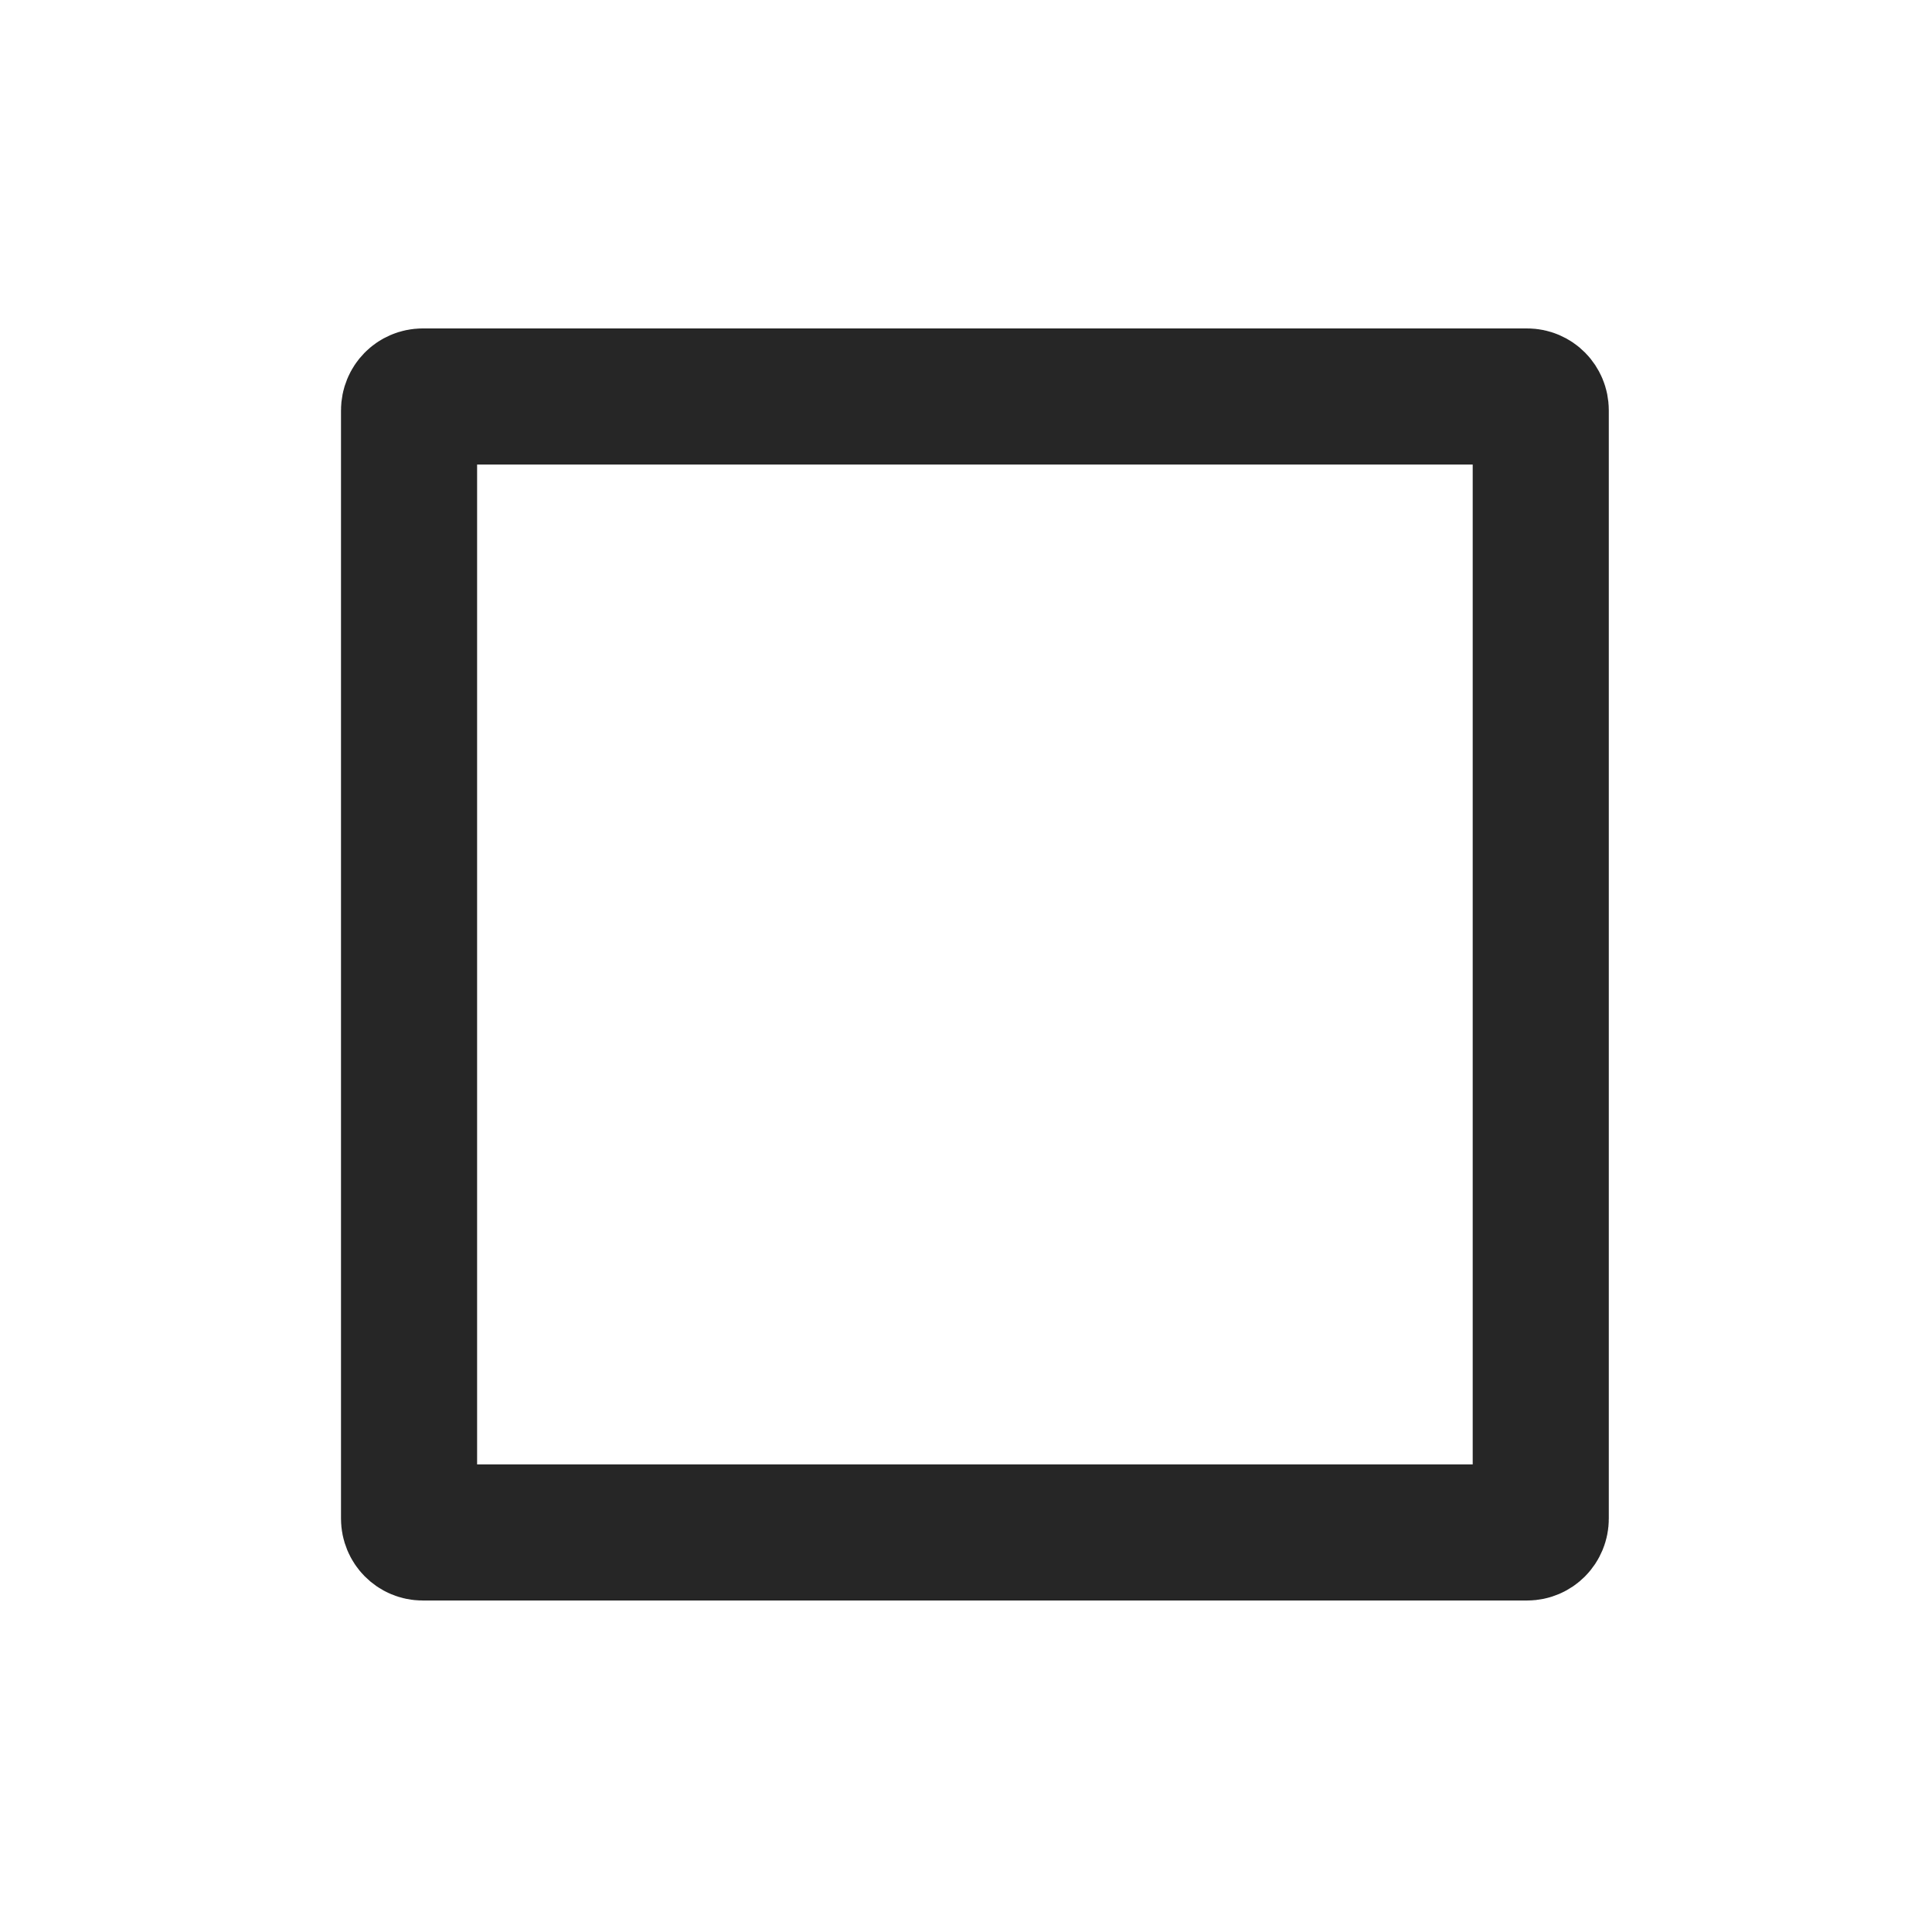
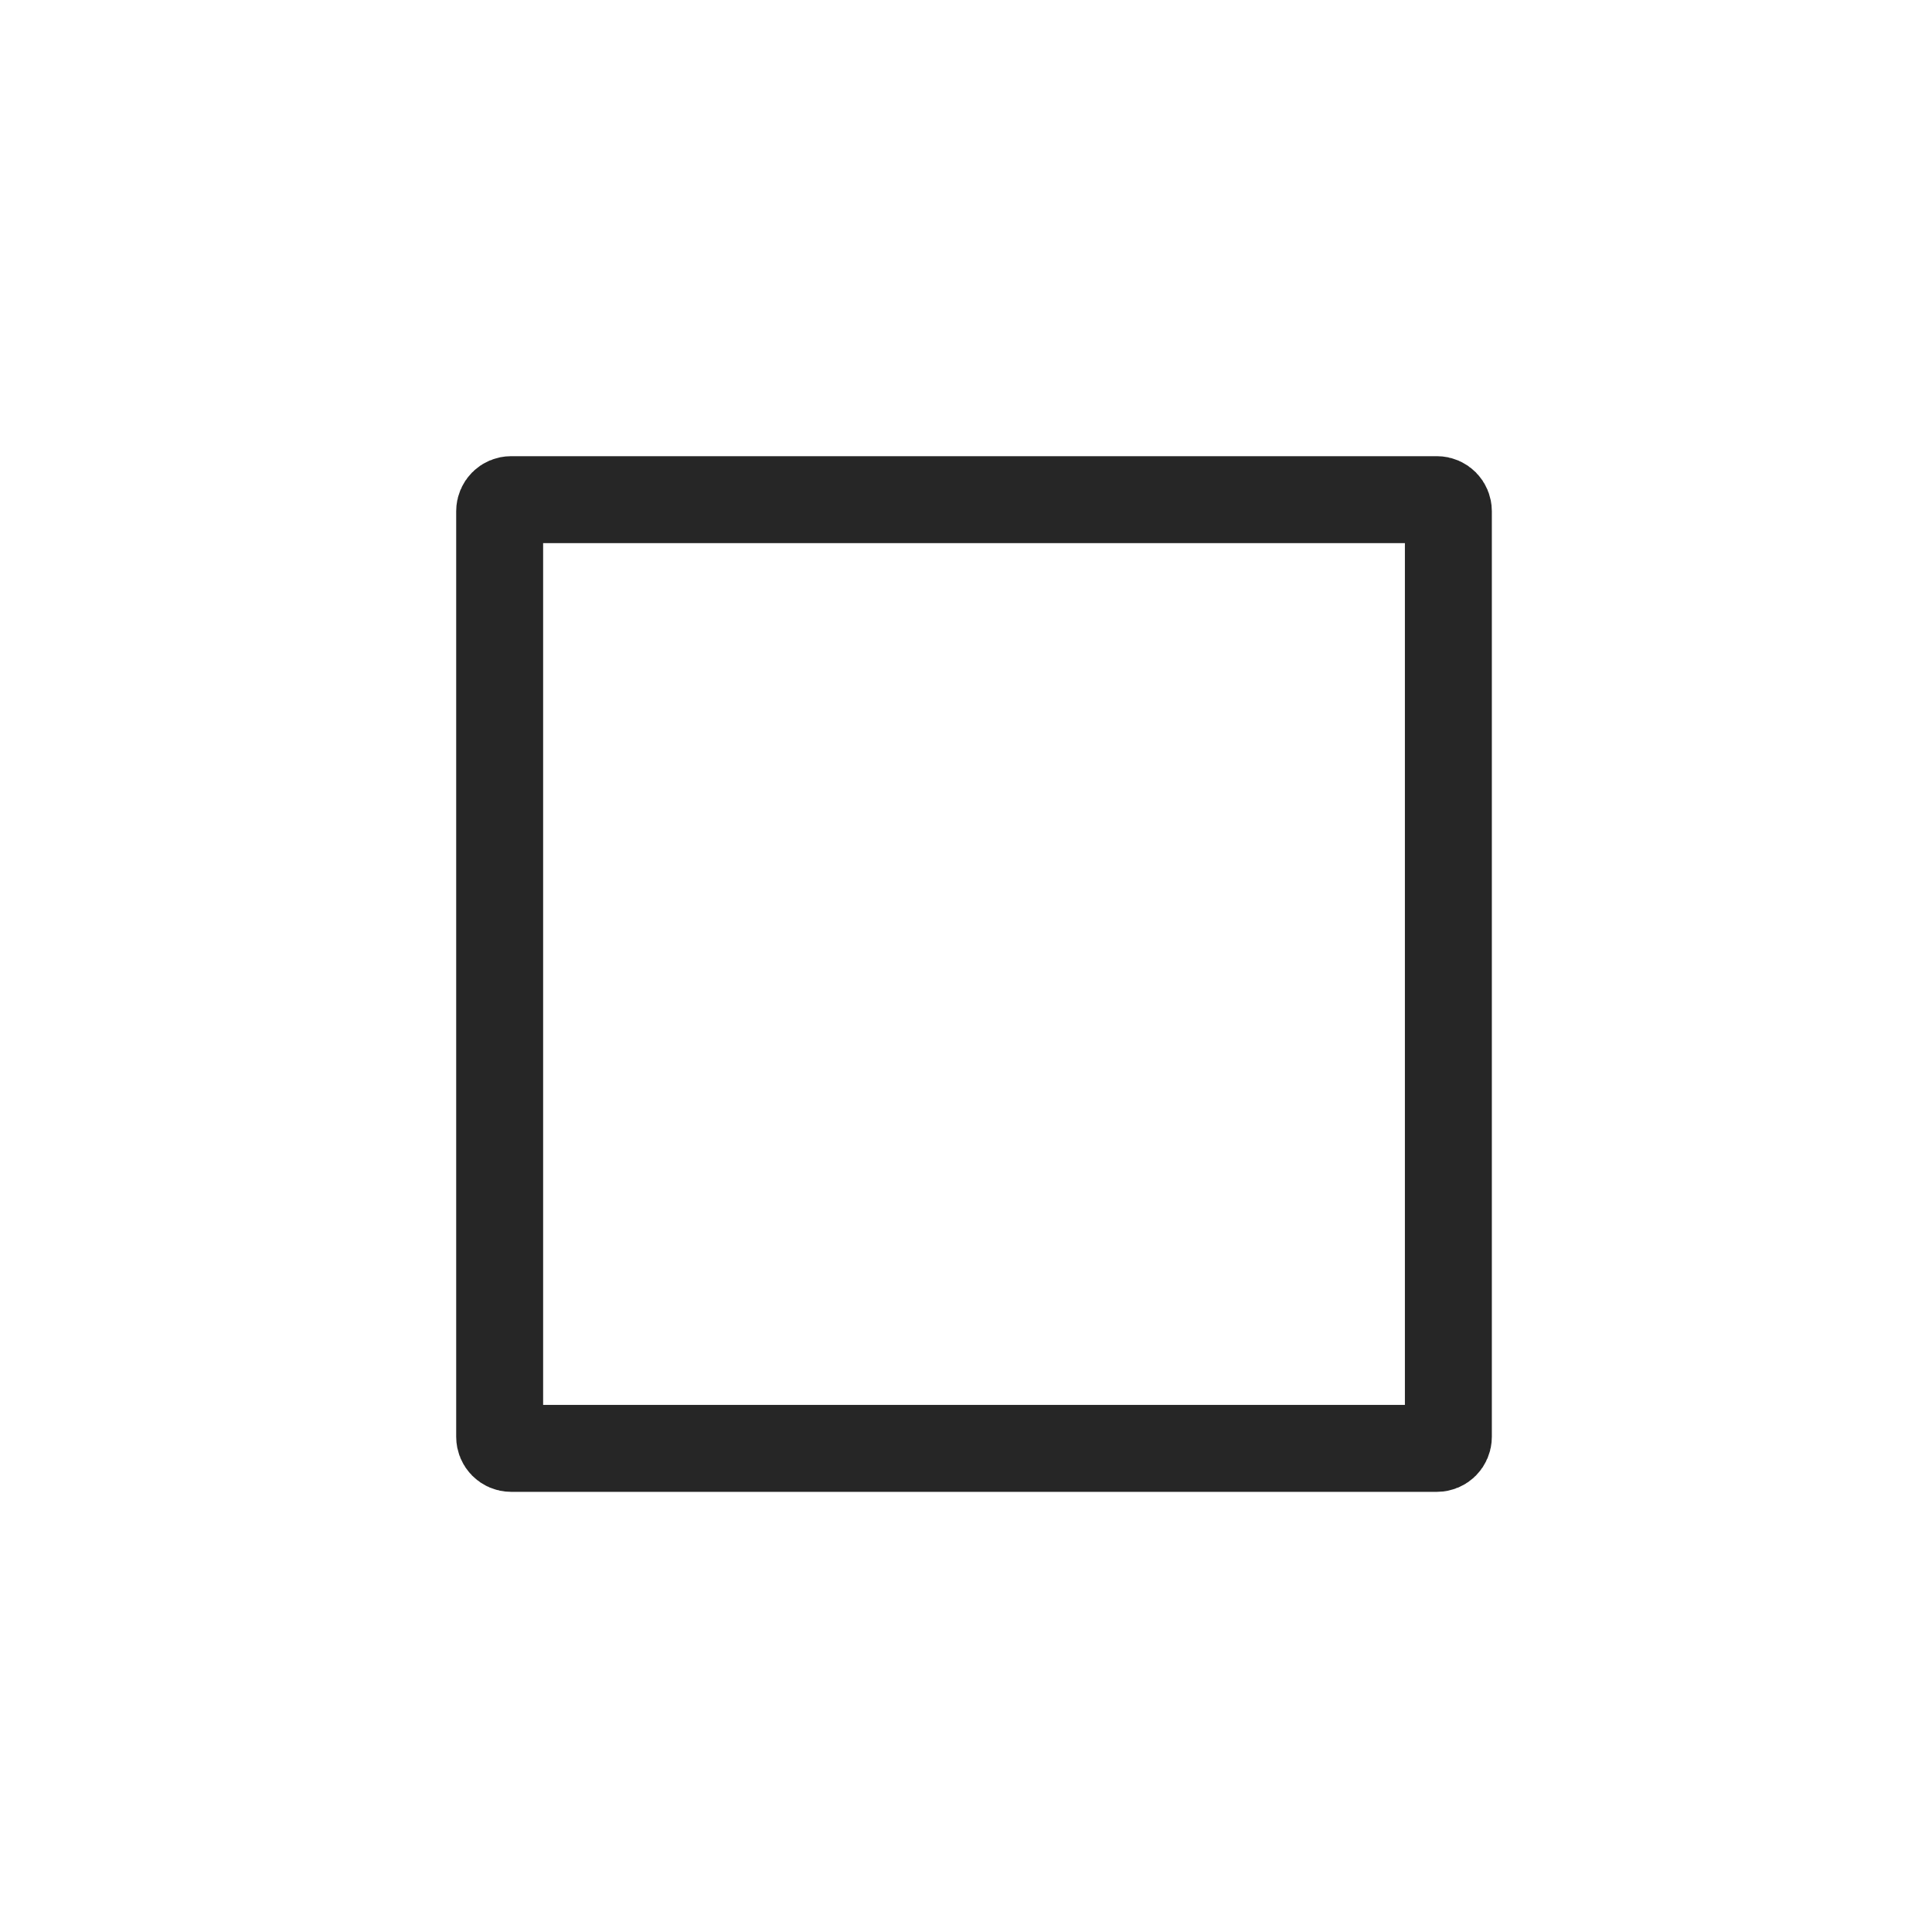
<svg xmlns="http://www.w3.org/2000/svg" width="200mm" height="200mm" viewBox="0 0 200 200" version="1.1" id="svg5">
  <defs id="defs2" />
  <g id="layer1">
-     <path id="rect896" style="fill:none;fill-opacity:0.992;fill-rule:evenodd;stroke:#262626;stroke-width:14.089;stroke-linecap:square;stroke-linejoin:round;stroke-miterlimit:4;stroke-dasharray:none;stroke-opacity:1;paint-order:normal" d="M 43.758,41.044 H 158.085 c 0.783,0 1.413,0.64 1.413,1.434 v 114.727 c 0,0.795 -0.63,1.434 -1.413,1.434 H 43.758 c -0.783,0 -1.413,-0.64 -1.413,-1.434 V 42.479 c 0,-0.795 0.63,-1.434 1.413,-1.434 z" />
+     <path id="rect896" style="fill:none;fill-opacity:0.992;fill-rule:evenodd;stroke:#262626;stroke-width:9;stroke-linecap:square;stroke-linejoin:round;stroke-miterlimit:4;stroke-dasharray:none;stroke-opacity:1;paint-order:normal" d="m 52.908,51.724 h 95.843 c 0.656,0 1.184,0.534 1.184,1.198 v 95.815 c 0,0.664 -0.528,1.198 -1.184,1.198 H 52.908 c -0.656,0 -1.184,-0.534 -1.184,-1.198 V 52.922 c 0,-0.664 0.528,-1.198 1.184,-1.198 z" />
  </g>
</svg>
